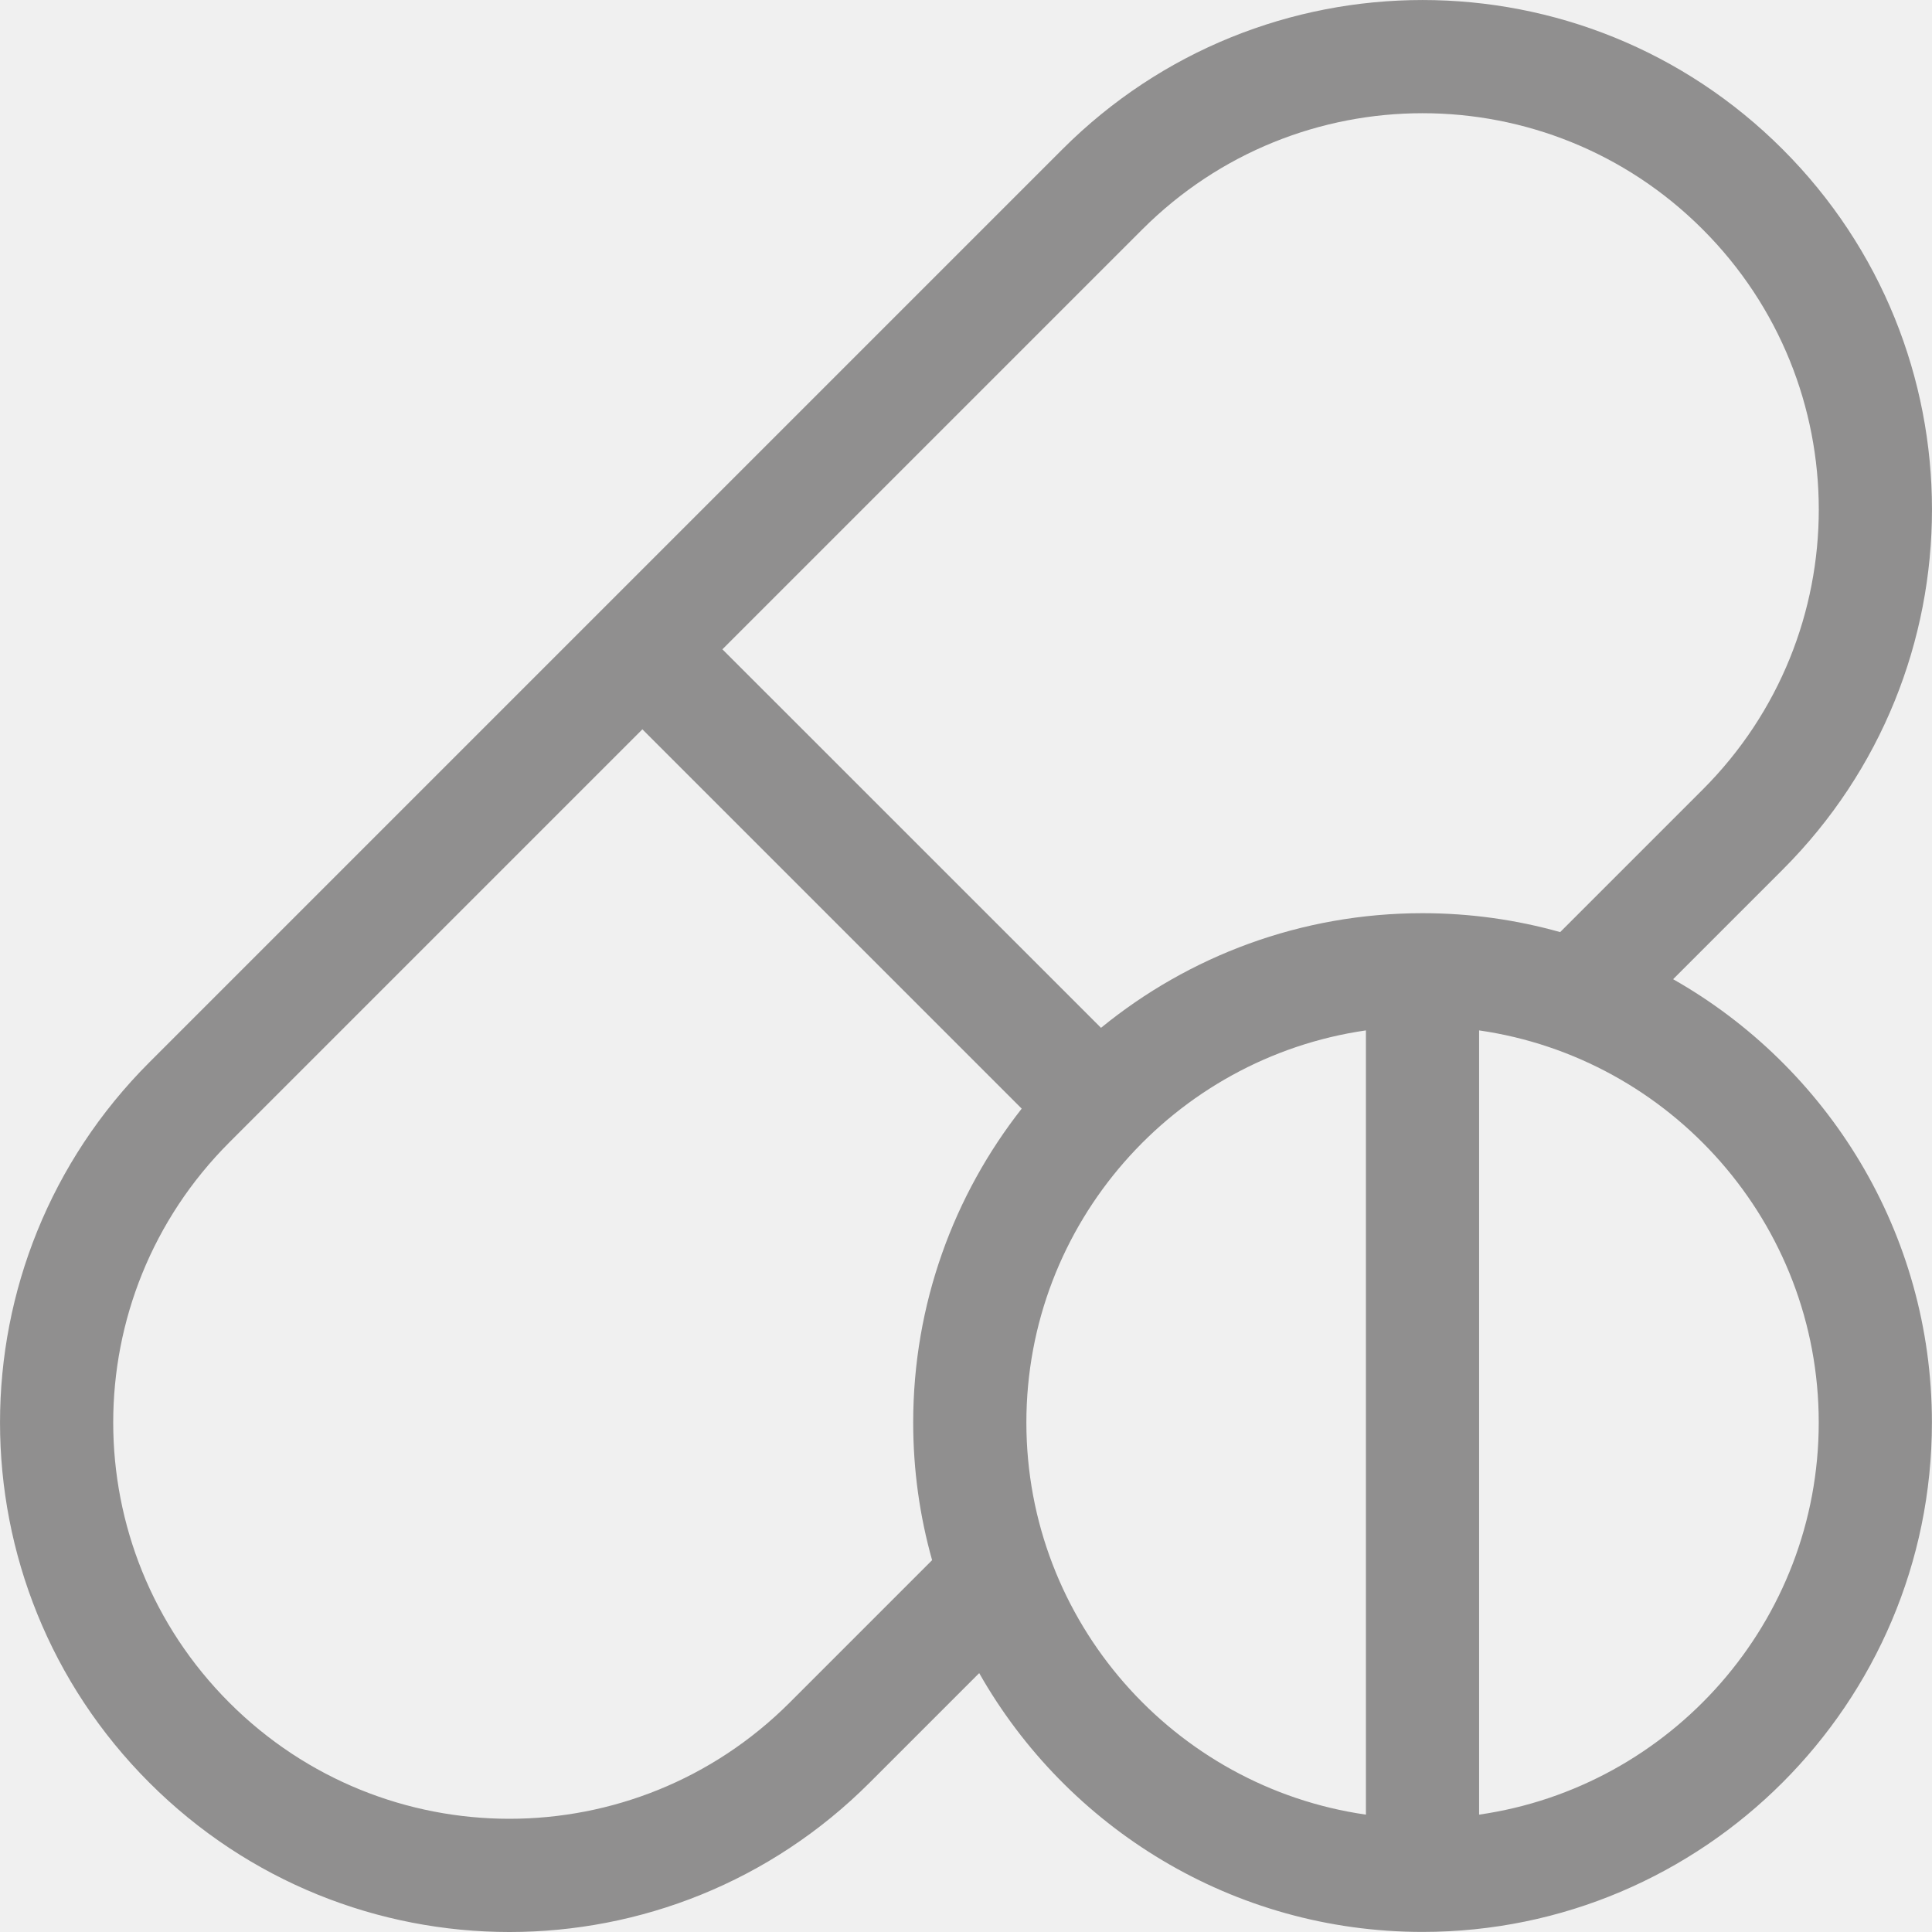
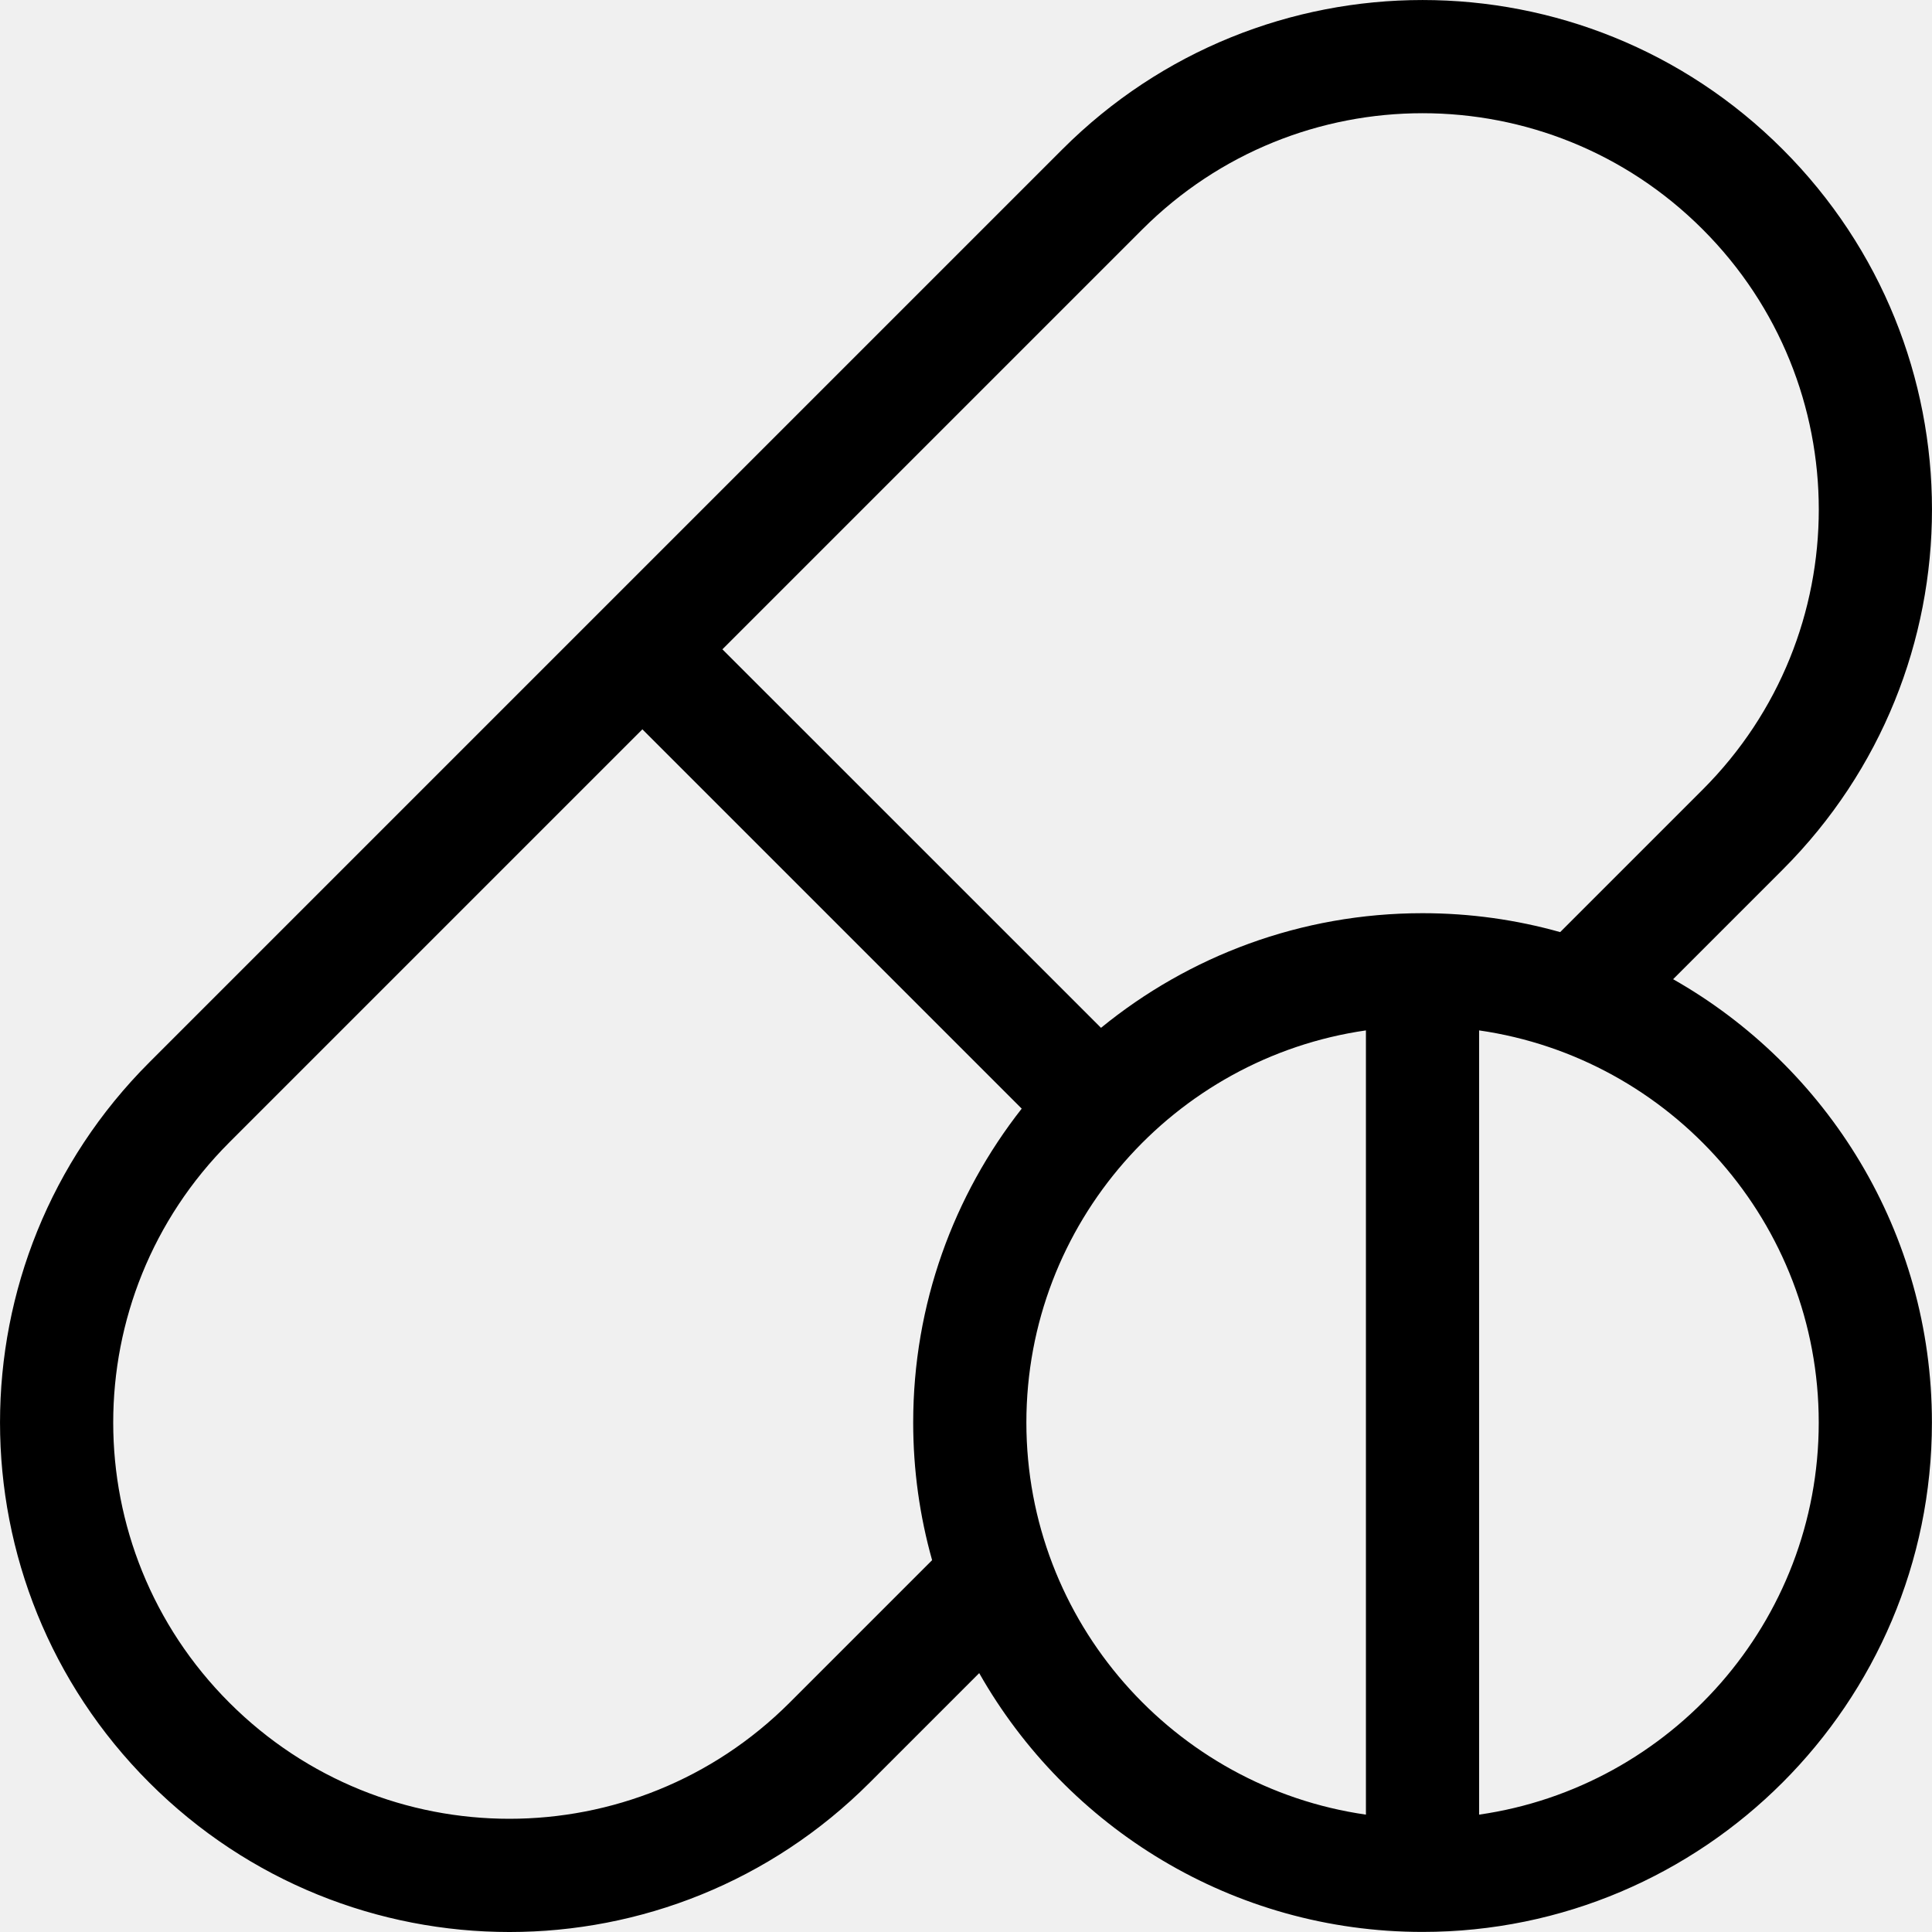
<svg xmlns="http://www.w3.org/2000/svg" width="24" height="24" viewBox="0 0 24 24" fill="none">
  <g clip-path="url(#clip0_366_2623)">
-     <path d="M20.784 12.164L22.145 10.803C24.618 8.33 24.618 4.328 22.145 1.855C19.673 -0.618 15.67 -0.618 13.197 1.855C12.669 2.382 2.333 12.718 1.855 13.197C-0.618 15.67 -0.618 19.672 1.855 22.145C4.327 24.618 8.33 24.619 10.803 22.145L12.164 20.784C13.252 22.702 15.313 23.999 17.671 23.999C21.16 23.999 23.999 21.16 23.999 17.671C23.999 15.313 22.702 13.252 20.784 12.164ZM11.344 17.671C11.344 18.264 11.426 18.837 11.579 19.381L9.809 21.151C7.885 23.074 4.772 23.075 2.849 21.151C0.926 19.228 0.925 16.115 2.849 14.191L7.98 9.06L12.692 13.772C11.848 14.847 11.344 16.201 11.344 17.671ZM16.968 22.542C14.586 22.2 12.75 20.146 12.75 17.671C12.75 15.196 14.586 13.143 16.968 12.8V22.542ZM13.677 12.768L8.974 8.066L14.191 2.849C16.115 0.926 19.228 0.925 21.151 2.849C23.074 4.772 23.075 7.885 21.151 9.809L19.381 11.579C18.837 11.426 18.264 11.344 17.671 11.344C16.158 11.344 14.767 11.878 13.677 12.768ZM18.374 22.542V12.8C20.756 13.143 22.593 15.196 22.593 17.671C22.593 20.146 20.756 22.2 18.374 22.542Z" fill="#908F8F" />
+     <path d="M20.784 12.164L22.145 10.803C24.618 8.33 24.618 4.328 22.145 1.855C19.673 -0.618 15.67 -0.618 13.197 1.855C12.669 2.382 2.333 12.718 1.855 13.197C-0.618 15.67 -0.618 19.672 1.855 22.145C4.327 24.618 8.33 24.619 10.803 22.145L12.164 20.784C13.252 22.702 15.313 23.999 17.671 23.999C21.16 23.999 23.999 21.16 23.999 17.671C23.999 15.313 22.702 13.252 20.784 12.164ZM11.344 17.671C11.344 18.264 11.426 18.837 11.579 19.381L9.809 21.151C7.885 23.074 4.772 23.075 2.849 21.151C0.926 19.228 0.925 16.115 2.849 14.191L7.98 9.06L12.692 13.772C11.848 14.847 11.344 16.201 11.344 17.671ZM16.968 22.542C14.586 22.2 12.75 20.146 12.75 17.671C12.75 15.196 14.586 13.143 16.968 12.8V22.542ZM13.677 12.768L8.974 8.066L14.191 2.849C16.115 0.926 19.228 0.925 21.151 2.849C23.074 4.772 23.075 7.885 21.151 9.809L19.381 11.579C18.837 11.426 18.264 11.344 17.671 11.344C16.158 11.344 14.767 11.878 13.677 12.768ZM18.374 22.542V12.8C20.756 13.143 22.593 15.196 22.593 17.671C22.593 20.146 20.756 22.2 18.374 22.542Z" fill="black" />
  </g>
  <defs>
    <clipPath id="clip0_366_2623">
-       <rect width="24" height="24" fill="white" />
+       <rect width="24" height="24" fill="none" />
    </clipPath>
  </defs>
</svg>
